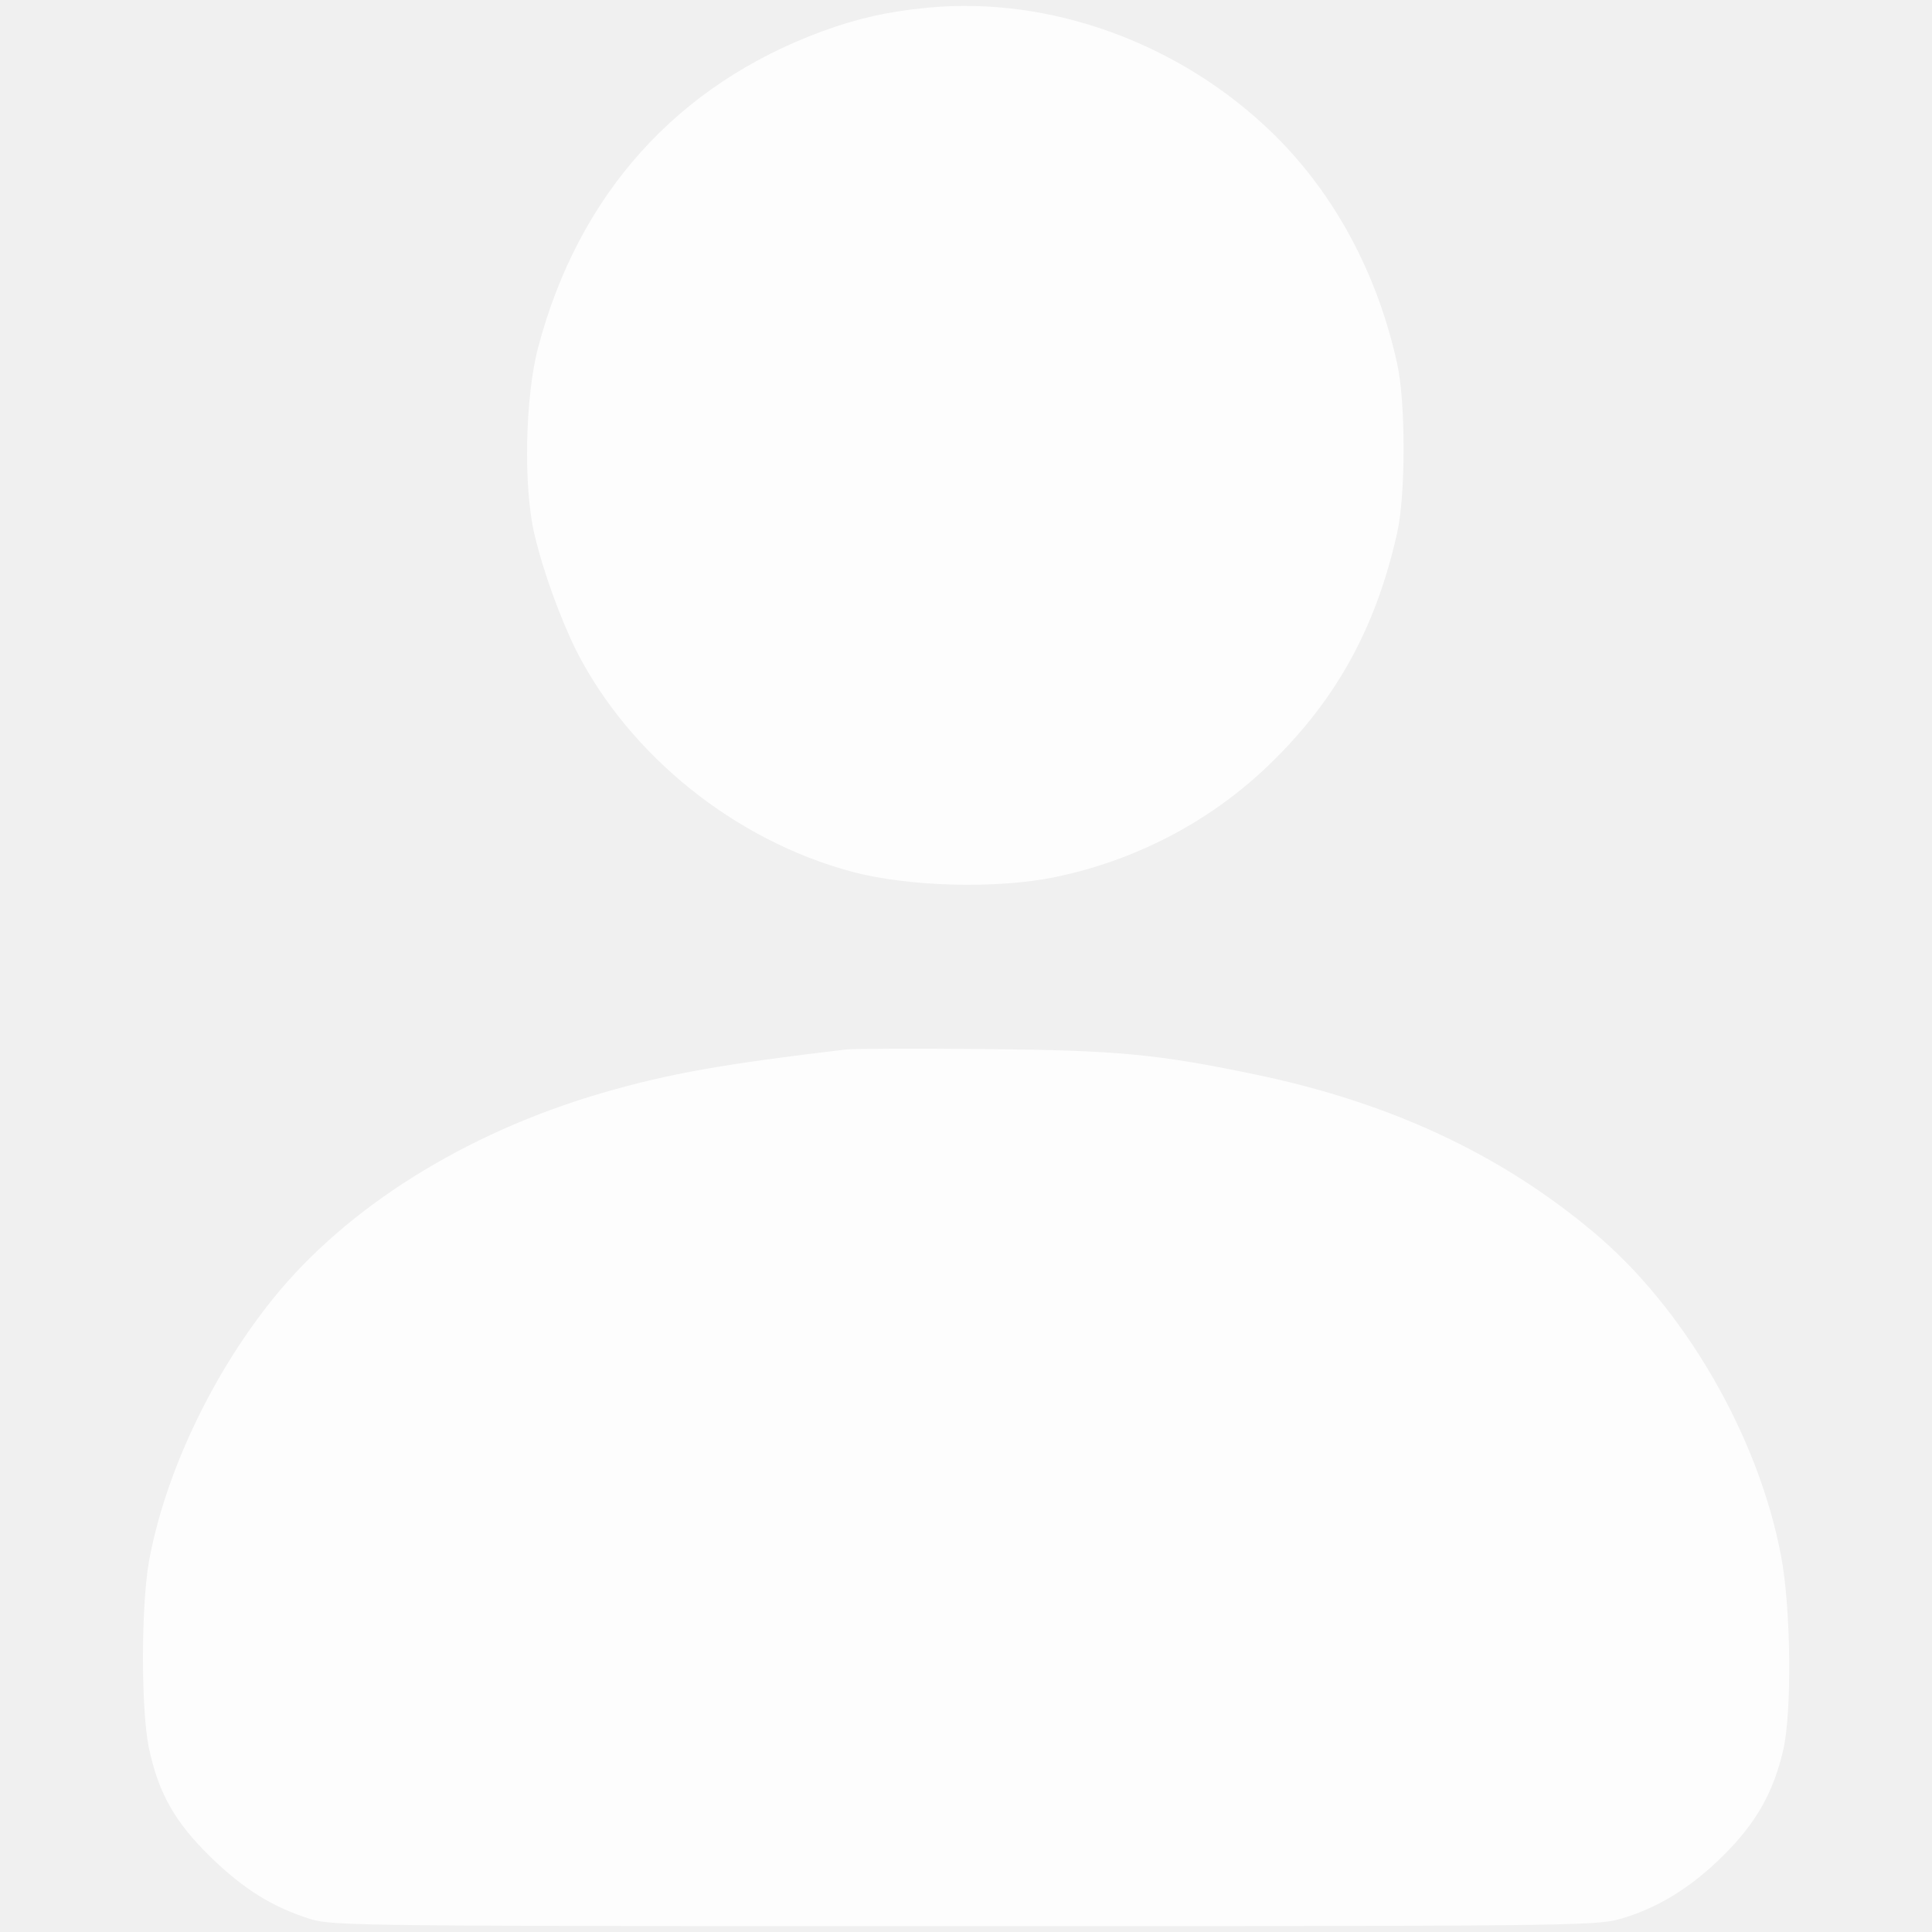
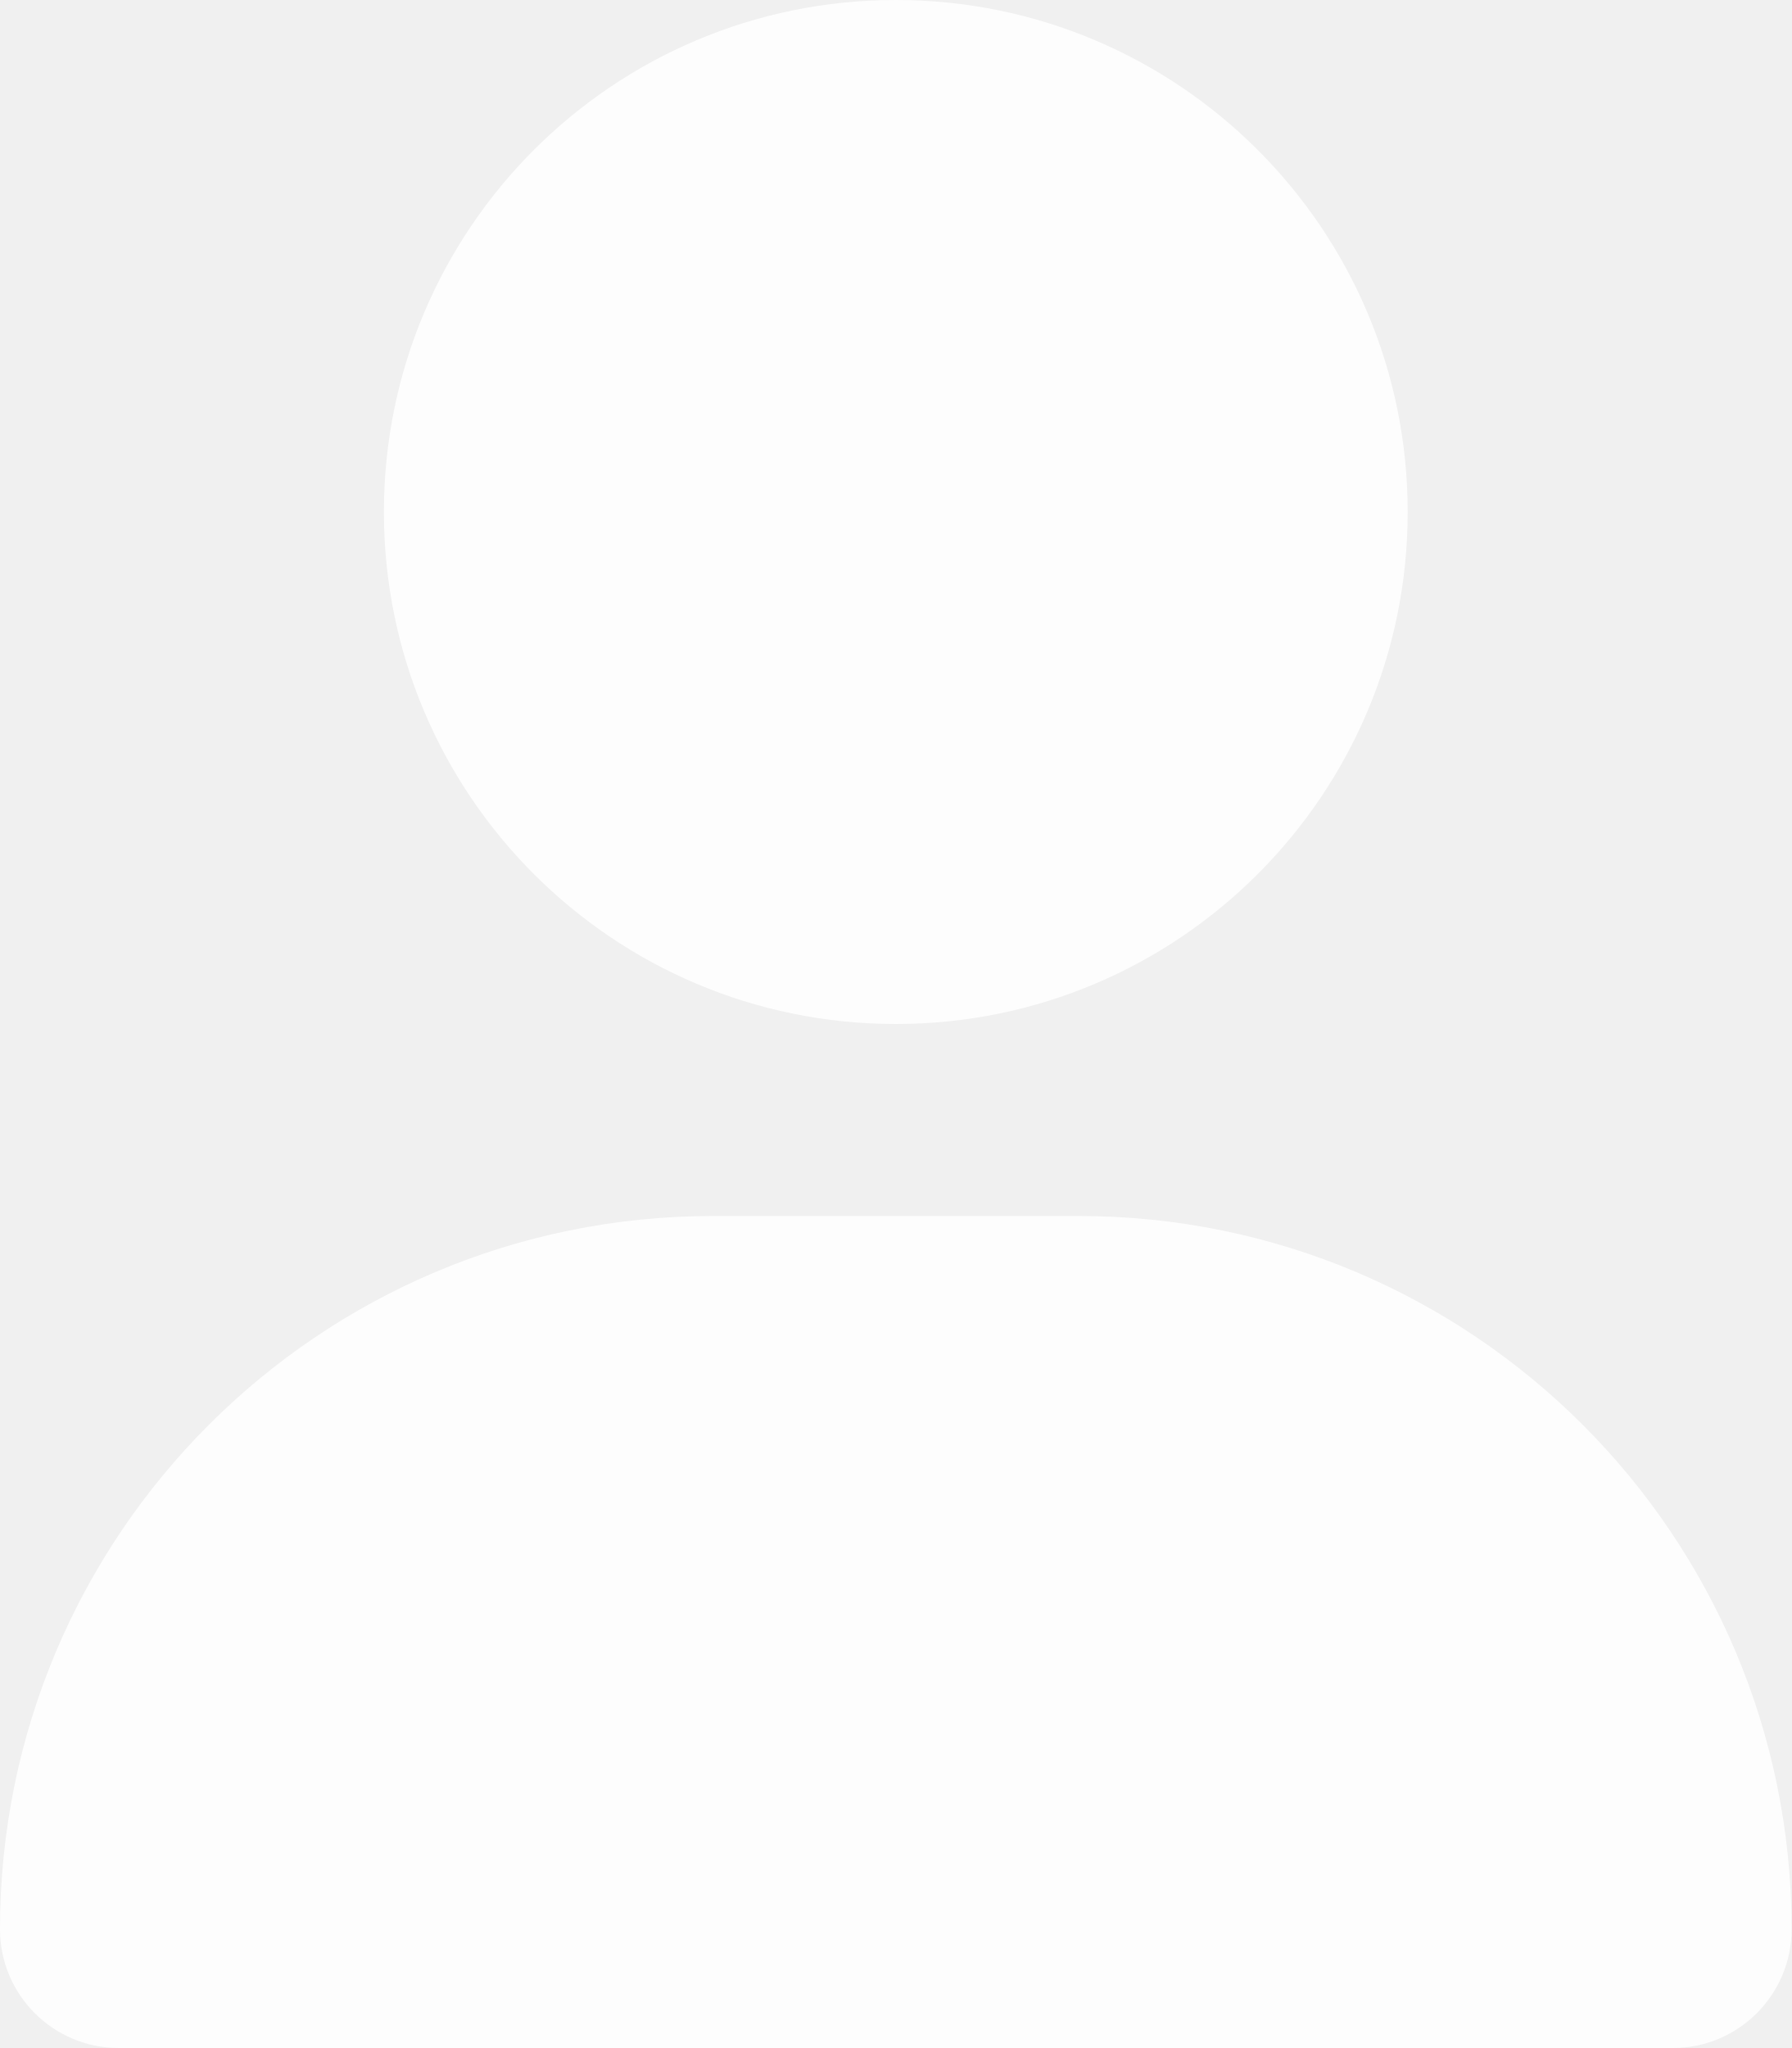
- <svg xmlns="http://www.w3.org/2000/svg" version="1.0" width="500pt" height="500pt" viewBox="0 0 500 500" preserveAspectRatio="xMidYMid meet">
-   <g transform="translate(0,500) scale(0.1,-0.1)" fill="white" fill-opacity="0.87">
-     <path d="M2400 4980 c-104 -10 -182 -28 -272 -61 -375 -138 -630 -421 -735 -817 -34 -127 -39 -362 -10 -484 22 -95 67 -218 108 -301 138 -272 411 -492 714 -573 145 -39 375 -45 525 -14 204 42 392 139 541 278 182 171 289 362 345 614 22 98 22 336 0 436 -51 233 -161 438 -318 593 -240 236 -578 360 -898 329z" />
-     <path d="M2190 2284 c-314 -37 -458 -62 -633 -113 -353 -103 -661 -296 -852 -534 -159 -198 -280 -456 -320 -681 -20 -118 -20 -379 0 -478 25 -118 66 -192 160 -284 88 -85 161 -130 260 -161 57 -17 136 -18 1690 -18 1534 0 1634 1 1695 18 97 27 186 81 271 166 84 84 128 161 154 272 23 100 20 370 -6 504 -59 311 -252 642 -486 837 -242 203 -529 336 -878 408 -250 52 -355 62 -695 65 -179 2 -341 1 -360 -1z" />
-   </g>
+ <svg xmlns="http://www.w3.org/2000/svg" fill="white" opacity="0.87" viewBox="0 0 448 512">
+   <path d="M224 256A128 128 0 1 0 224 0a128 128 0 1 0 0 256zm-45.7 48C79.8 304 0 383.8 0 482.3C0 498.7 13.3 512 29.7 512l388.6 0c16.4 0 29.7-13.3 29.7-29.7C448 383.8 368.2 304 269.7 304l-91.4 0z" />
</svg>
